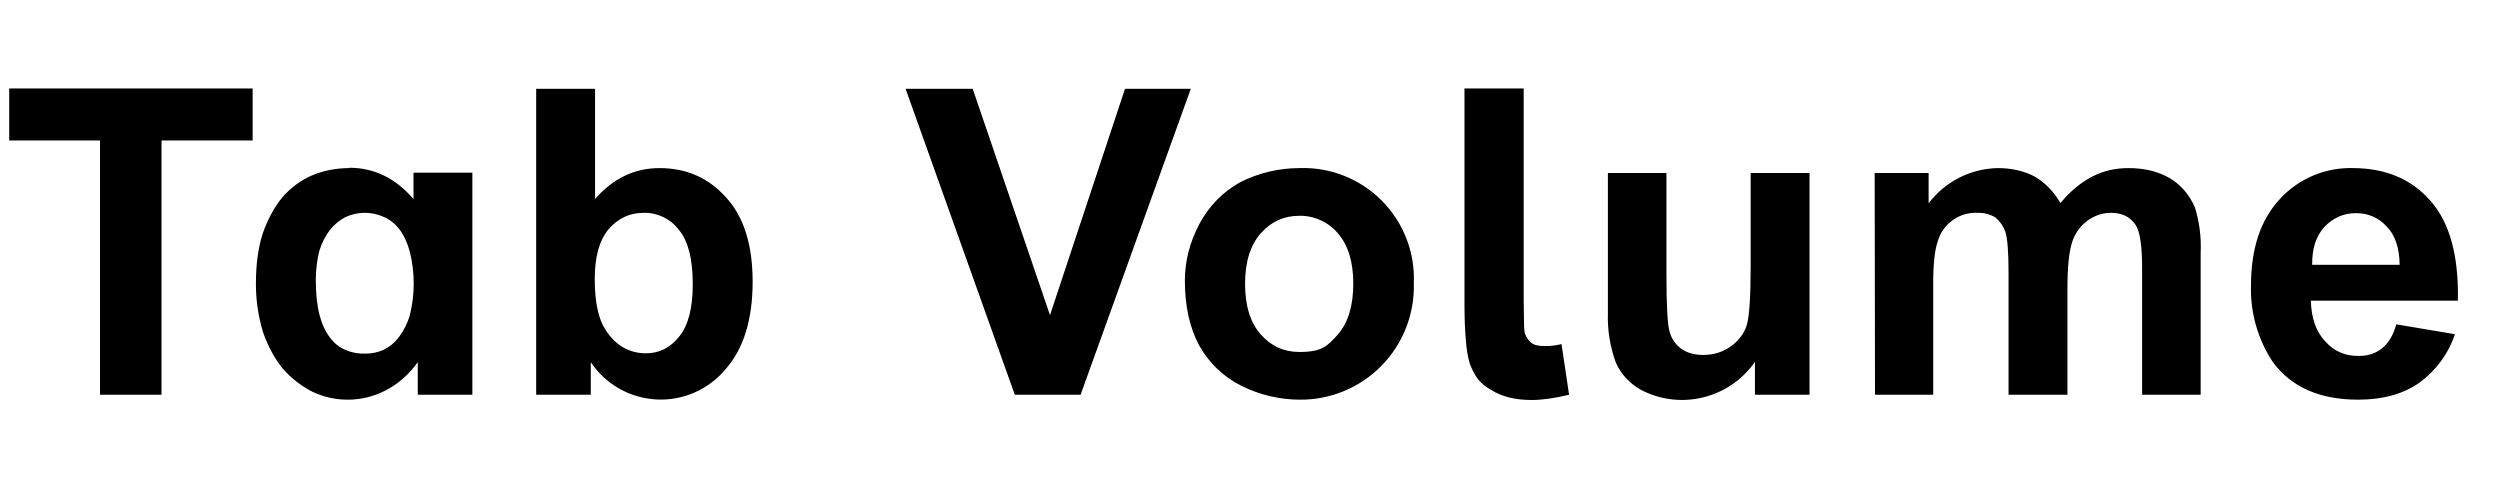
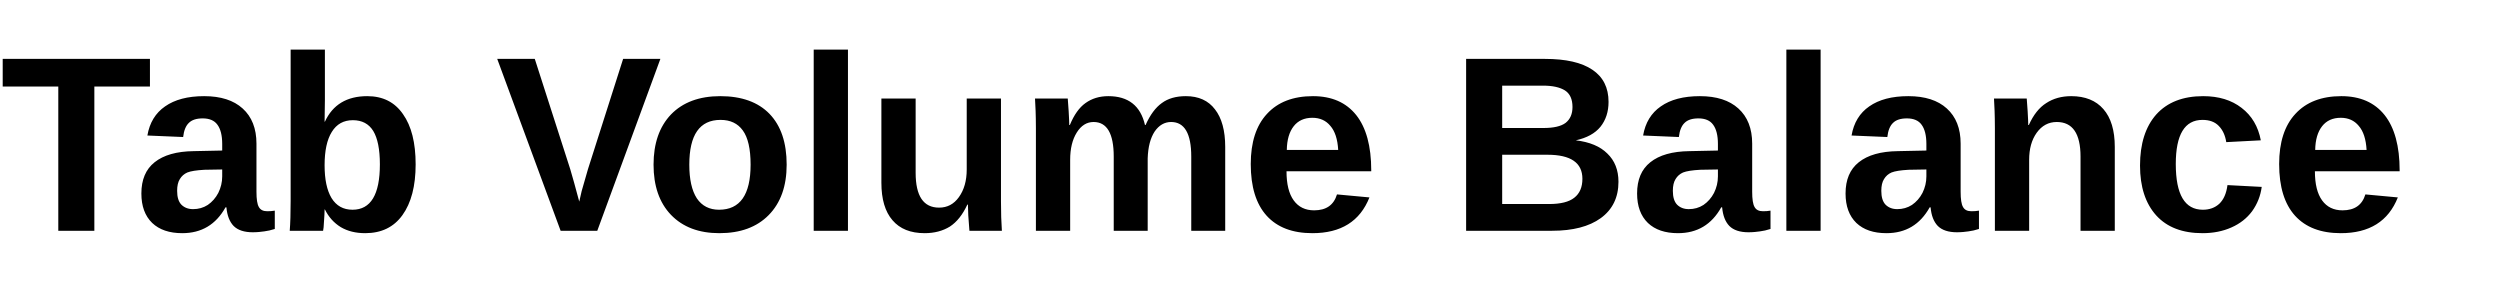
- <svg xmlns="http://www.w3.org/2000/svg" fill="none" viewBox="0 0 76 15">
-   <path fill="currentColor" d="M3.04 12V4.27H.28V2.69h7.4v1.58H4.91V12zm7.58-6.9q1.13 0 1.95.95v-.8h1.79V12H12.7v-.99q-.41.57-.98.86a2.5 2.5 0 0 1-2.22.04 3 3 0 0 1-.9-.7q-.37-.45-.6-1.1a5 5 0 0 1-.22-1.5q0-.87.21-1.52.23-.65.6-1.1.39-.44.9-.66.53-.22 1.13-.22ZM9.6 8.49q0 .64.11 1.07t.32.7q.2.27.48.38.27.12.6.11.3 0 .56-.12.28-.14.47-.4a2 2 0 0 0 .32-.65 4 4 0 0 0 0-1.92q-.11-.41-.31-.68-.2-.26-.47-.38a1.4 1.4 0 0 0-1.18 0q-.27.14-.47.39a2 2 0 0 0-.32.63q-.1.37-.11.87M16.3 12V2.7h1.79v3.35q.82-.94 1.96-.94 1.23 0 2.03.9.8.88.8 2.55 0 1.73-.82 2.66a2.56 2.56 0 0 1-4.1-.21V12h-1.65Zm1.78-3.52q0 1.05.33 1.55.46.71 1.23.71.6 0 1-.5.42-.5.42-1.6 0-1.15-.42-1.65a1.3 1.3 0 0 0-1.07-.52q-.64 0-1.07.5-.42.5-.42 1.51M30.85 12l-3.32-9.3h2.04l2.35 6.88L34.2 2.7h2L32.85 12zm5.17-3.47q0-.88.44-1.72.44-.82 1.24-1.27a4 4 0 0 1 1.8-.43 3.36 3.36 0 0 1 3.48 3.5 3.44 3.44 0 0 1-3.47 3.54 4 4 0 0 1-1.77-.42 3 3 0 0 1-1.28-1.22q-.44-.81-.44-1.98m1.83.1q0 1 .48 1.54.47.53 1.17.53c.7 0 .85-.18 1.17-.53q.47-.54.47-1.55 0-.99-.47-1.53a1.5 1.5 0 0 0-1.17-.53q-.7 0-1.17.53-.48.54-.48 1.54m8.47-5.94v6.43l.01.7q0 .27.04.35.06.15.18.25t.4.1a2 2 0 0 0 .52-.06L47.7 12q-.66.16-1.14.16-.74 0-1.22-.3-.25-.14-.41-.33a2 2 0 0 1-.25-.48q-.09-.3-.12-.74-.04-.43-.04-1.09V2.69zM53.35 12v-1a2.7 2.7 0 0 1-3.45.86q-.54-.3-.78-.84a4 4 0 0 1-.24-1.5V5.26h1.78v3.1q0 1.42.1 1.74.09.31.36.51.26.18.66.18.45 0 .81-.24.37-.26.5-.63t.13-1.82V5.26h1.79V12zm3.64-6.74h1.64v.92a2.7 2.7 0 0 1 2.1-1.07q.64 0 1.13.26.46.27.78.8.44-.53.96-.8.5-.26 1.1-.26.73 0 1.25.3.51.3.77.88a4 4 0 0 1 .18 1.4V12h-1.78V8.15q0-1-.19-1.3-.24-.38-.76-.38-.37 0-.7.23a1.3 1.3 0 0 0-.48.67q-.14.44-.14 1.4V12h-1.79V8.3q0-.97-.1-1.26a1 1 0 0 0-.3-.43 1 1 0 0 0-.53-.14 1.2 1.2 0 0 0-1.22.86q-.15.42-.14 1.4V12H57zm15.86 4.6 1.78.3a3 3 0 0 1-1.09 1.48q-.73.51-1.85.51-1.76 0-2.6-1.15a4 4 0 0 1-.66-2.32q0-1.68.87-2.62a2.9 2.9 0 0 1 2.22-.95q1.5 0 2.37 1 .87.98.83 3.03h-4.47q.02.8.44 1.24.4.45 1.02.44.42 0 .7-.23.3-.23.44-.74Zm.1-1.8q-.01-.79-.4-1.18-.37-.4-.93-.4t-.96.42q-.38.42-.37 1.15h2.66Z" />
+ <svg xmlns="http://www.w3.org/2000/svg" fill="none" viewBox="0 0 130 15">
+   <text x="0" y="12" font-family="Arial, Helvetica, sans-serif" font-size="13" font-weight="bold" fill="currentColor">Tab Volume Balance</text>
</svg>
